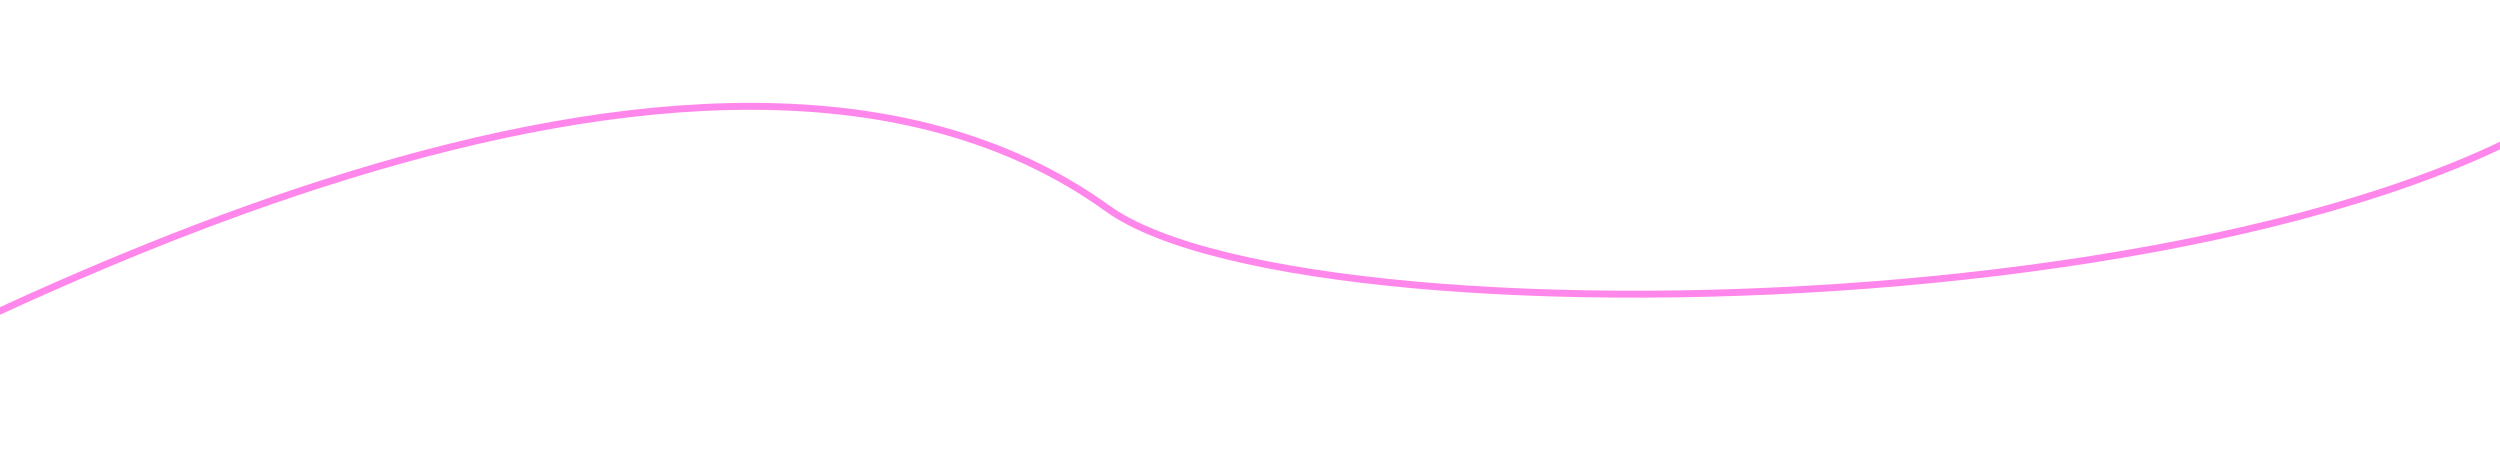
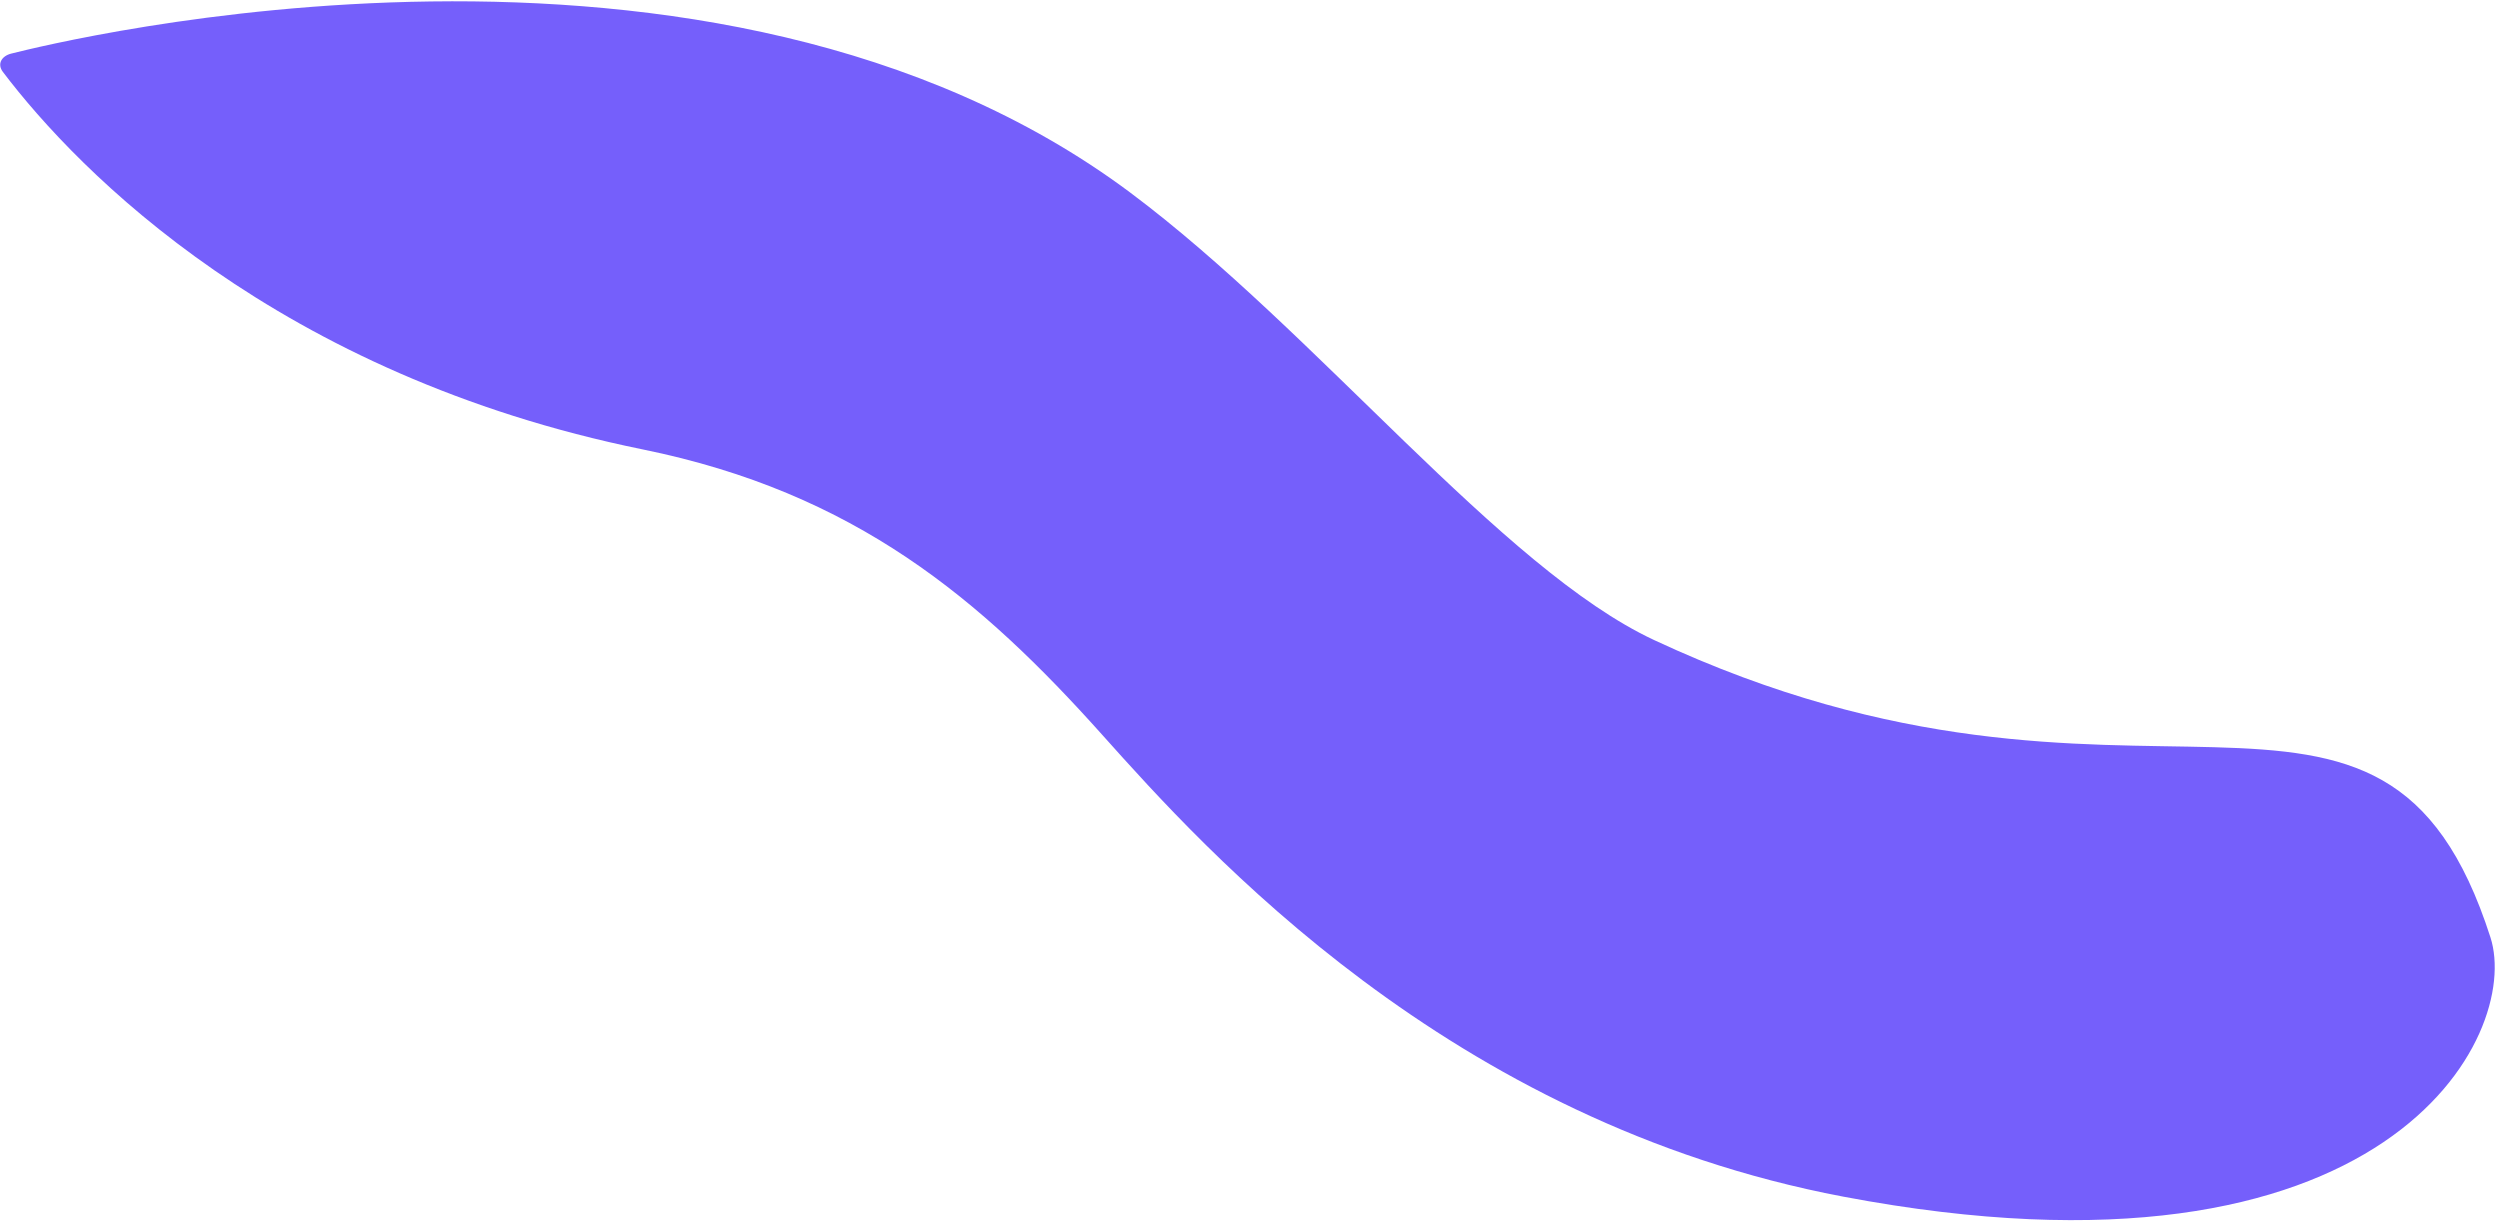
- <svg xmlns="http://www.w3.org/2000/svg" fill="none" height="273" viewBox="0 0 1439 273" width="1439">
-   <path d="m-182 271c158.5-84.833 587.811-318.01 819.5-151 120 86.5 795.5 66.5 904-118" stroke="#ff87eb" stroke-width="4" />
+ <svg xmlns="http://www.w3.org/2000/svg" width="382" height="187" viewBox="0 0 382 187" fill="none">
+   <path fill-rule="evenodd" clip-rule="evenodd" d="M380.545 143.246C385.304 158.092 365.091 198.636 281.67 182.851C221.331 171.434 184.159 129.866 168.438 112.3C149.846 91.517 130.669 75.28 98.209 68.671C42.467 57.313 12.054 26.307 0.447 10.995C-0.482 9.776 0.245 8.554 1.727 8.187C8.872 6.402 108.687 -18.339 172.666 29.4C201.127 50.642 229.413 86.909 252.752 97.802C327.114 132.505 363.98 91.611 380.545 143.246Z" fill="#755FFB" />
</svg>
